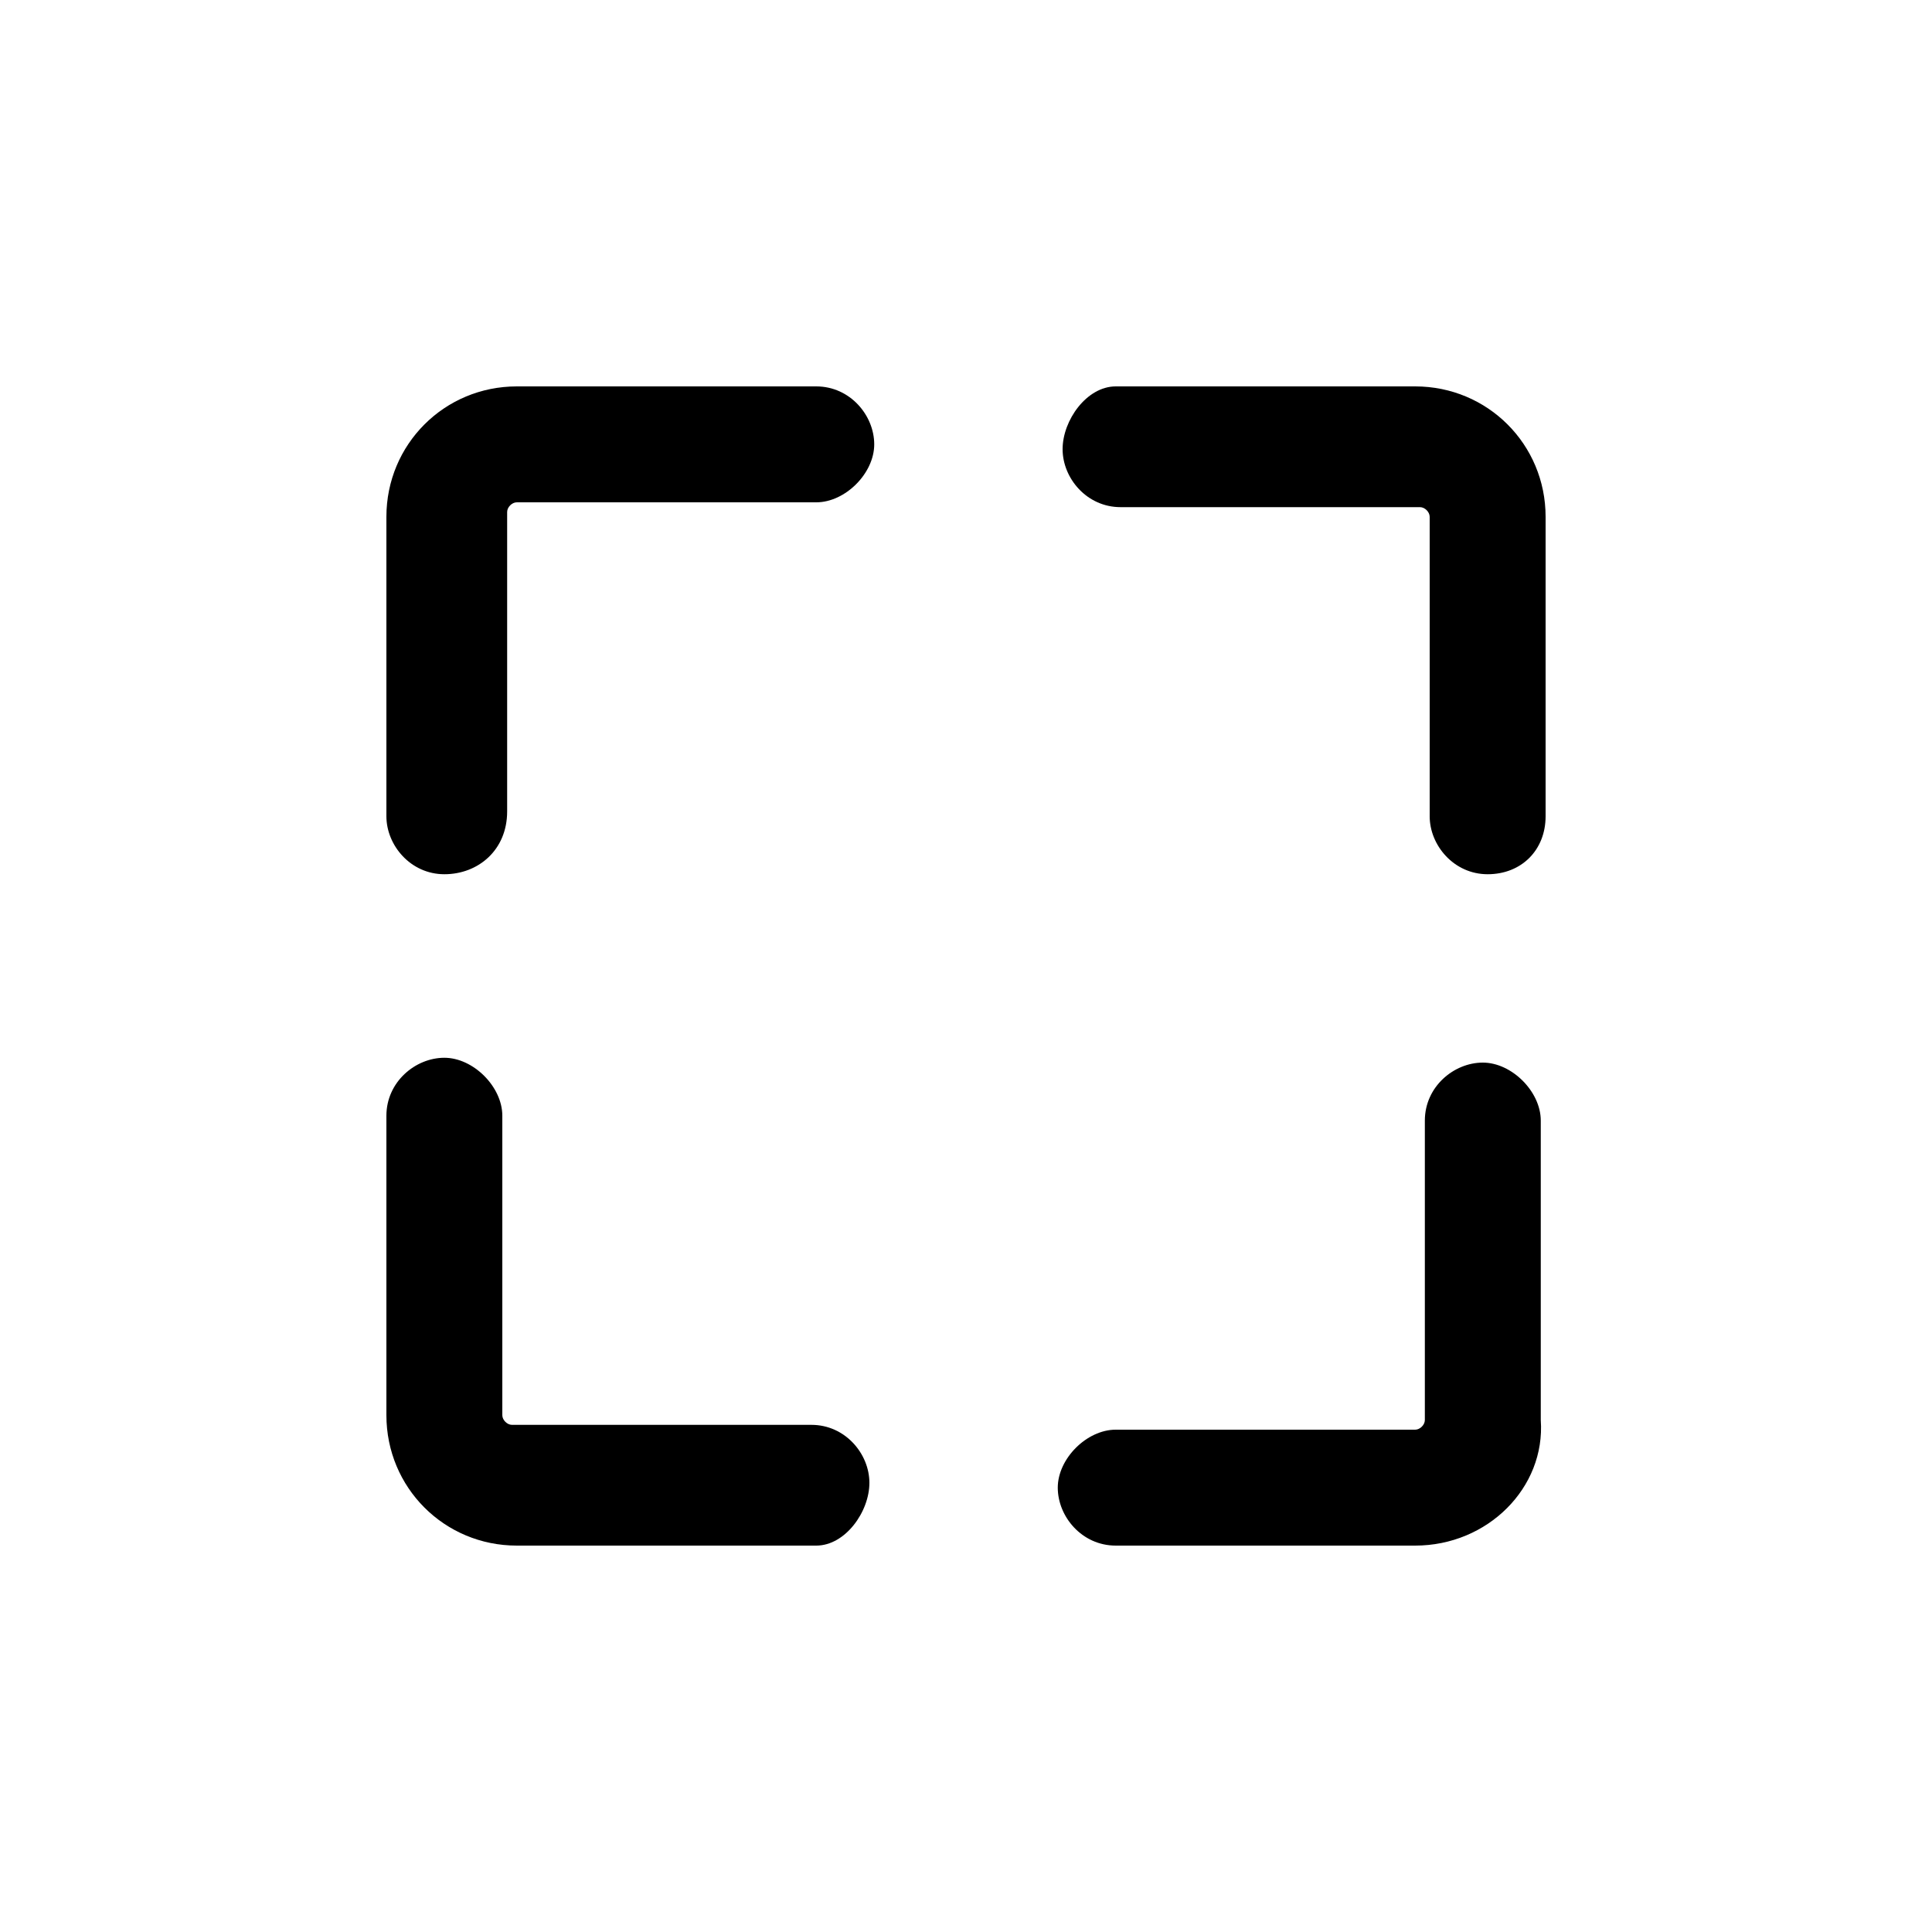
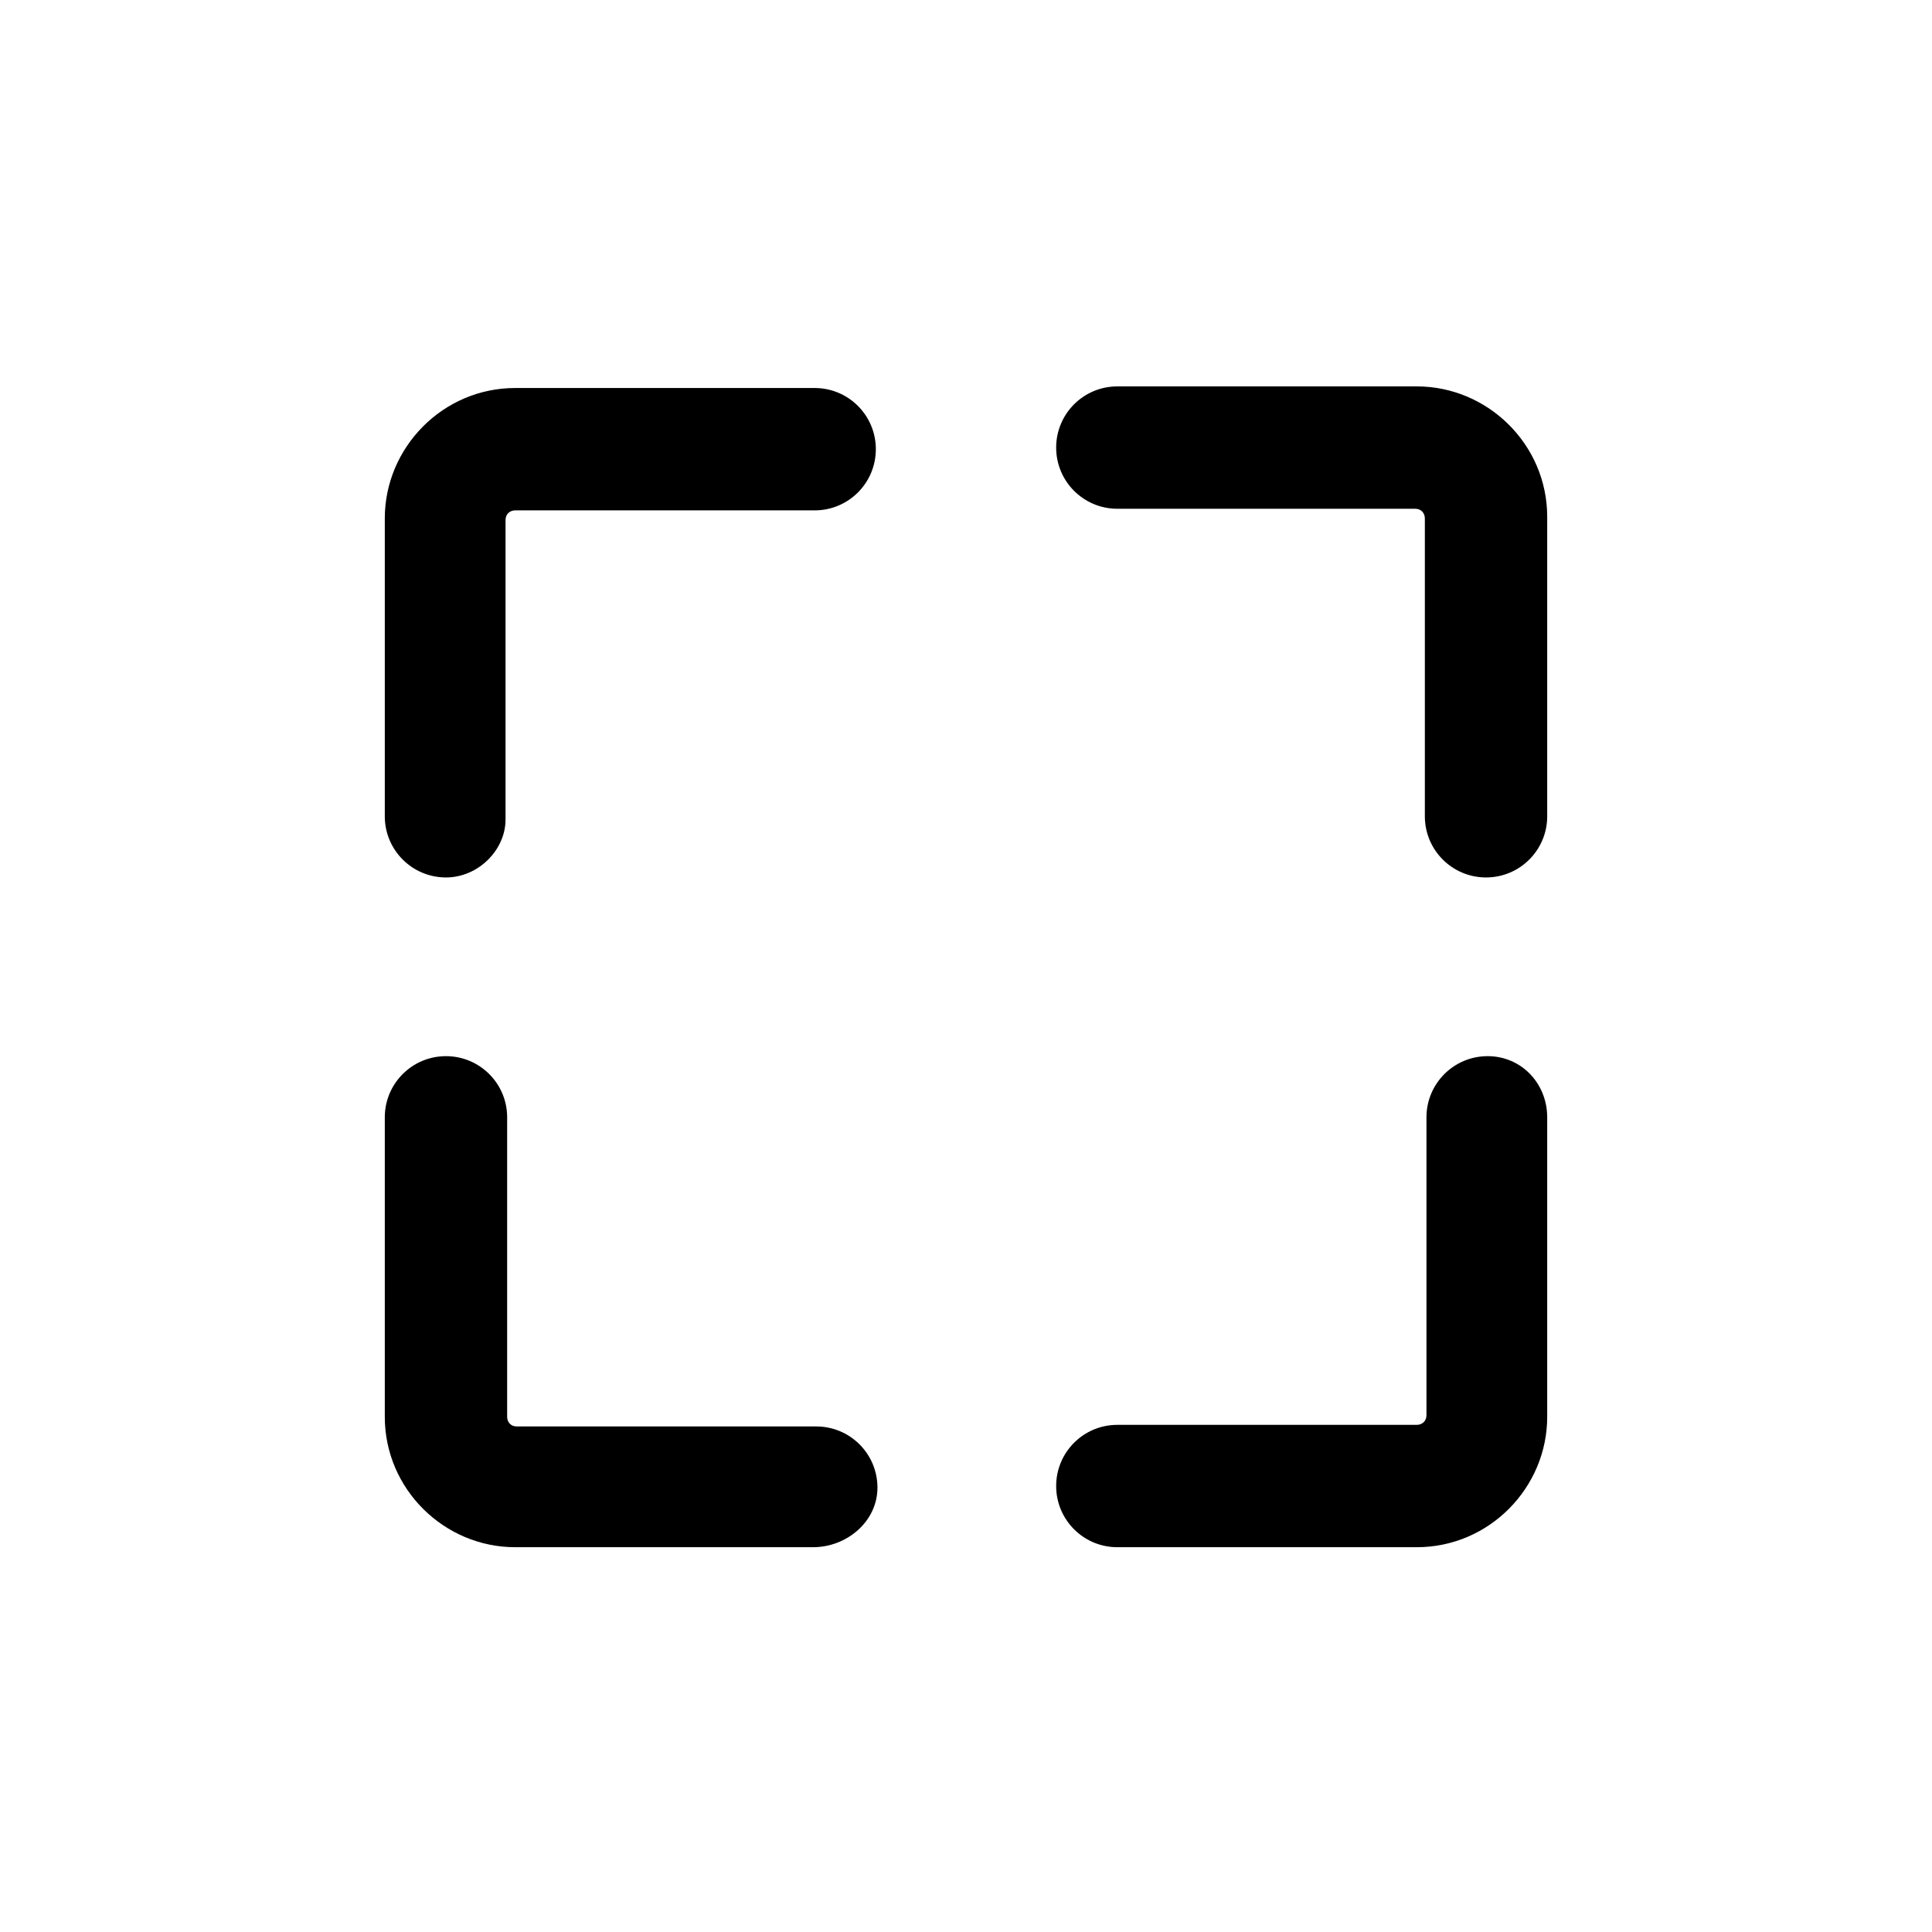
- <svg xmlns="http://www.w3.org/2000/svg" version="1.1" x="0px" y="0px" viewBox="0 0 40 40" style="enable-background:new 0 0 40 40;" xml:space="preserve">
-   <g id="BG">
- </g>
-   <g id="view-fullscreen">
-     <g>
-       <path d="M9.2,18.1c-0.7,0-1.2-0.6-1.2-1.2v-6.2C8,9.2,9.2,8,10.7,8h6.2c0.7,0,1.2,0.6,1.2,1.2s-0.6,1.2-1.2,1.2h-6.2    c-0.1,0-0.2,0.1-0.2,0.2v6.2C10.5,17.6,9.9,18.1,9.2,18.1z" />
-       <path d="M30.8,18.1c-0.7,0-1.2-0.6-1.2-1.2v-6.2c0-0.1-0.1-0.2-0.2-0.2h-6.2c-0.7,0-1.2-0.6-1.2-1.2S22.5,8,23.1,8h6.2    c1.5,0,2.7,1.2,2.7,2.7v6.2C32,17.6,31.5,18.1,30.8,18.1z" />
-       <path d="M16.9,32h-6.2C9.2,32,8,30.8,8,29.3v-6.2c0-0.7,0.6-1.2,1.2-1.2s1.2,0.6,1.2,1.2v6.2c0,0.1,0.1,0.2,0.2,0.2h6.2    c0.7,0,1.2,0.6,1.2,1.2S17.5,32,16.9,32z" />
-       <path d="M29.3,32h-6.2c-0.7,0-1.2-0.6-1.2-1.2s0.6-1.2,1.2-1.2h6.2c0.1,0,0.2-0.1,0.2-0.2v-6.2c0-0.7,0.6-1.2,1.2-1.2    s1.2,0.6,1.2,1.2v6.2C32,30.8,30.8,32,29.3,32z" />
-     </g>
+ <svg xmlns="http://www.w3.org/2000/svg" version="1.1" id="view-fullscreen" x="0px" y="0px" viewBox="0 0 120 120" style="enable-background:new 0 0 120 120;" xml:space="preserve">
+   <style type="text/css">
+ 	.st0{fill:none;}
+ </style>
+   <rect id="BG" y="0" class="st0" width="120" height="120" />
+   <g>
+     <path d="M27.7,54.5c-2.1,0-3.8-1.7-3.8-3.8V32.2c0-4.4,3.6-8.1,8.1-8.1h18.6c2.1,0,3.8,1.7,3.8,3.8s-1.7,3.8-3.8,3.8H32   c-0.3,0-0.6,0.2-0.6,0.6v18.6C31.4,52.8,29.7,54.5,27.7,54.5z" />
+     <path d="M92.3,54.5c-2.1,0-3.8-1.7-3.8-3.8V32.2c0-0.3-0.2-0.6-0.6-0.6H69.4c-2.1,0-3.8-1.7-3.8-3.8s1.7-3.8,3.8-3.8H88   c4.4,0,8.1,3.6,8.1,8.1v18.6C96.1,52.8,94.4,54.5,92.3,54.5z" />
+     <path d="M50.5,96.1H32c-4.4,0-8.1-3.6-8.1-8.1V69.4c0-2.1,1.7-3.8,3.8-3.8s3.8,1.7,3.8,3.8V88c0,0.3,0.2,0.6,0.6,0.6h18.6   c2.1,0,3.8,1.7,3.8,3.8S52.6,96.1,50.5,96.1z" />
+     <path d="M88,96.1H69.4c-2.1,0-3.8-1.7-3.8-3.8s1.7-3.8,3.8-3.8H88c0.3,0,0.6-0.2,0.6-0.6V69.4c0-2.1,1.7-3.8,3.8-3.8   c2.1,0,3.7,1.7,3.7,3.8V88C96.1,92.4,92.5,96.1,88,96.1z" />
  </g>
</svg>
